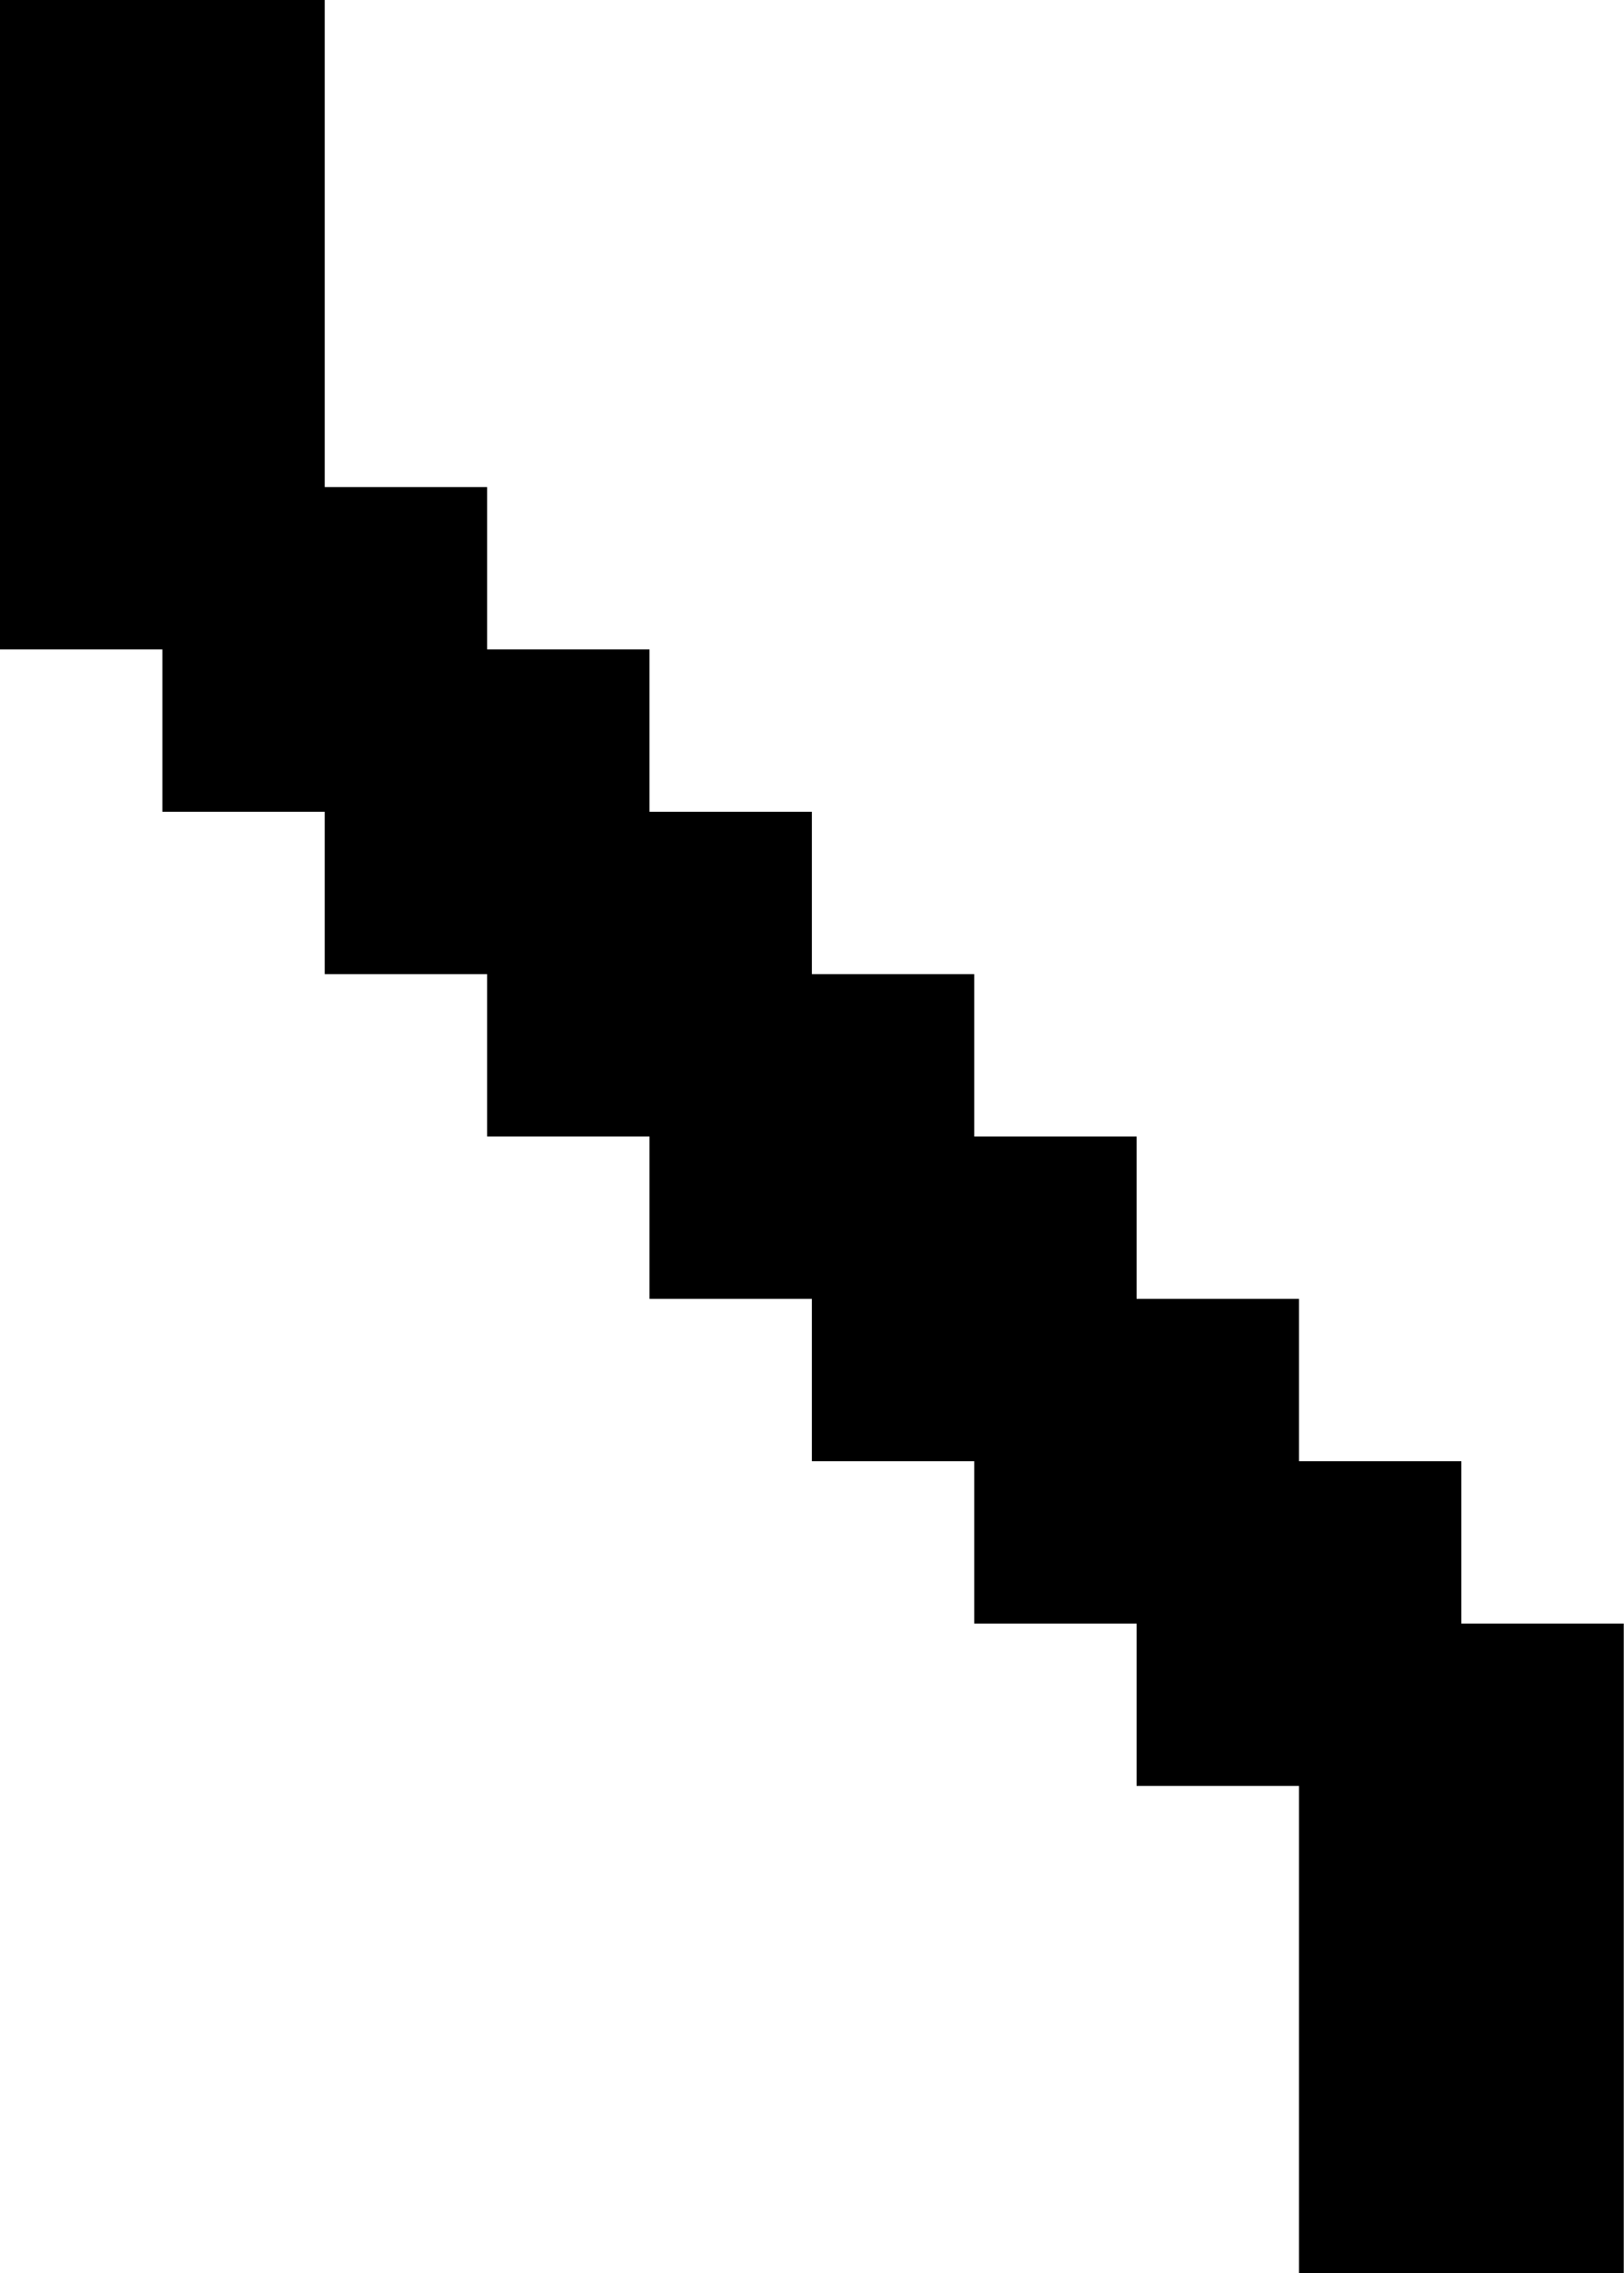
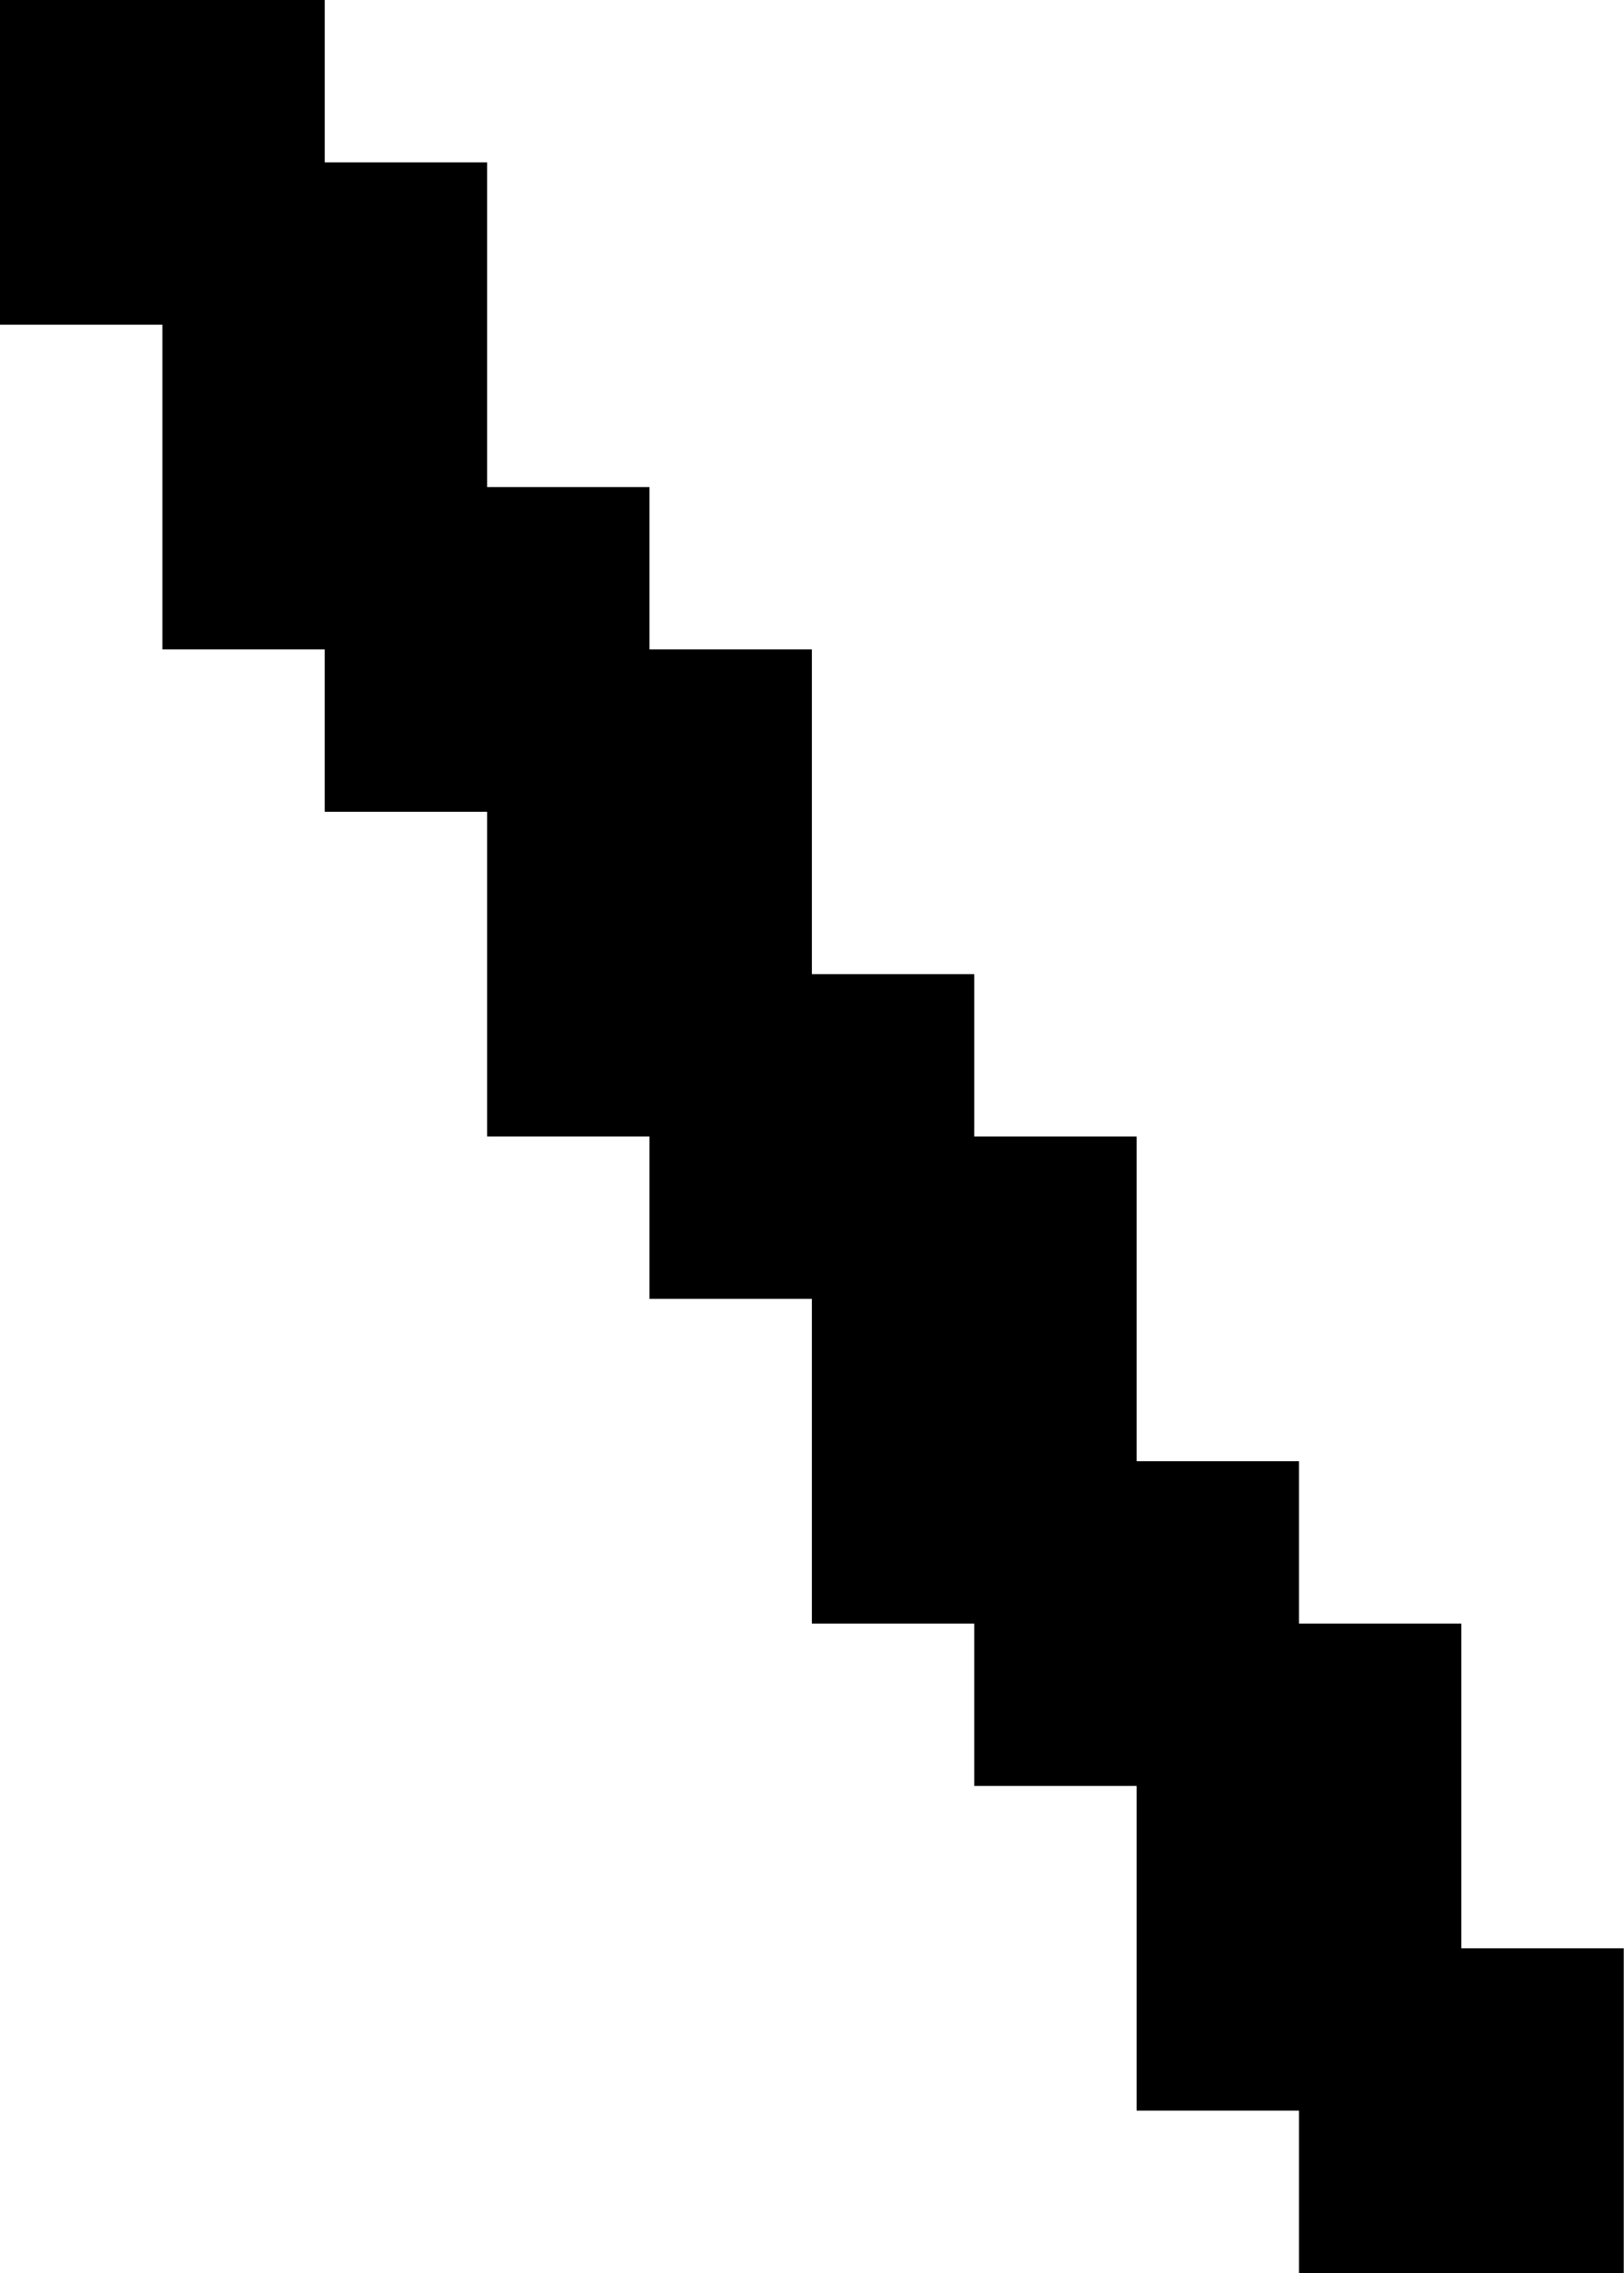
<svg xmlns="http://www.w3.org/2000/svg" width="640" height="896" viewBox="0 0 640 896" version="1.1" id="svg76">
  <defs id="defs2" />
-   <path id="rect4" d="M 0 0 L 0 64 L 0 128 L 0 192 L 0 256 L 64 256 L 64 320 L 128 320 L 128 384 L 192 384 L 192 448 L 256 448 L 256 512 L 320 512 L 320 576 L 384 576 L 384 640 L 448 640 L 448 704 L 512 704 L 512 768 L 512 832 L 512 896 L 576 896 L 640 896 L 640 832 L 640 768 L 640 704 L 640 640 L 576 640 L 576 576 L 512 576 L 512 512 L 448 512 L 448 448 L 384 448 L 384 384 L 320 384 L 320 320 L 256 320 L 256 256 L 192 256 L 192 192 L 128 192 L 128 128 L 128 64 L 128 0 L 64 0 L 0 0 z " />
+   <path id="rect4" d="M 0 0 L 0 64 L 0 128 L 64 128 L 64 192 L 64 256 L 128 256 L 128 320 L 192 320 L 192 384 L 192 448 L 256 448 L 256 512 L 320 512 L 320 576 L 320 640 L 384 640 L 384 704 L 448 704 L 448 768 L 448 832 L 512 832 L 512 896 L 576 896 L 640 896 L 640 832 L 640 768 L 576 768 L 576 704 L 576 640 L 512 640 L 512 576 L 448 576 L 448 512 L 448 448 L 384 448 L 384 384 L 320 384 L 320 320 L 320 256 L 256 256 L 256 192 L 192 192 L 192 128 L 192 64 L 128 64 L 128 0 L 64 0 L 0 0 z " />
</svg>
